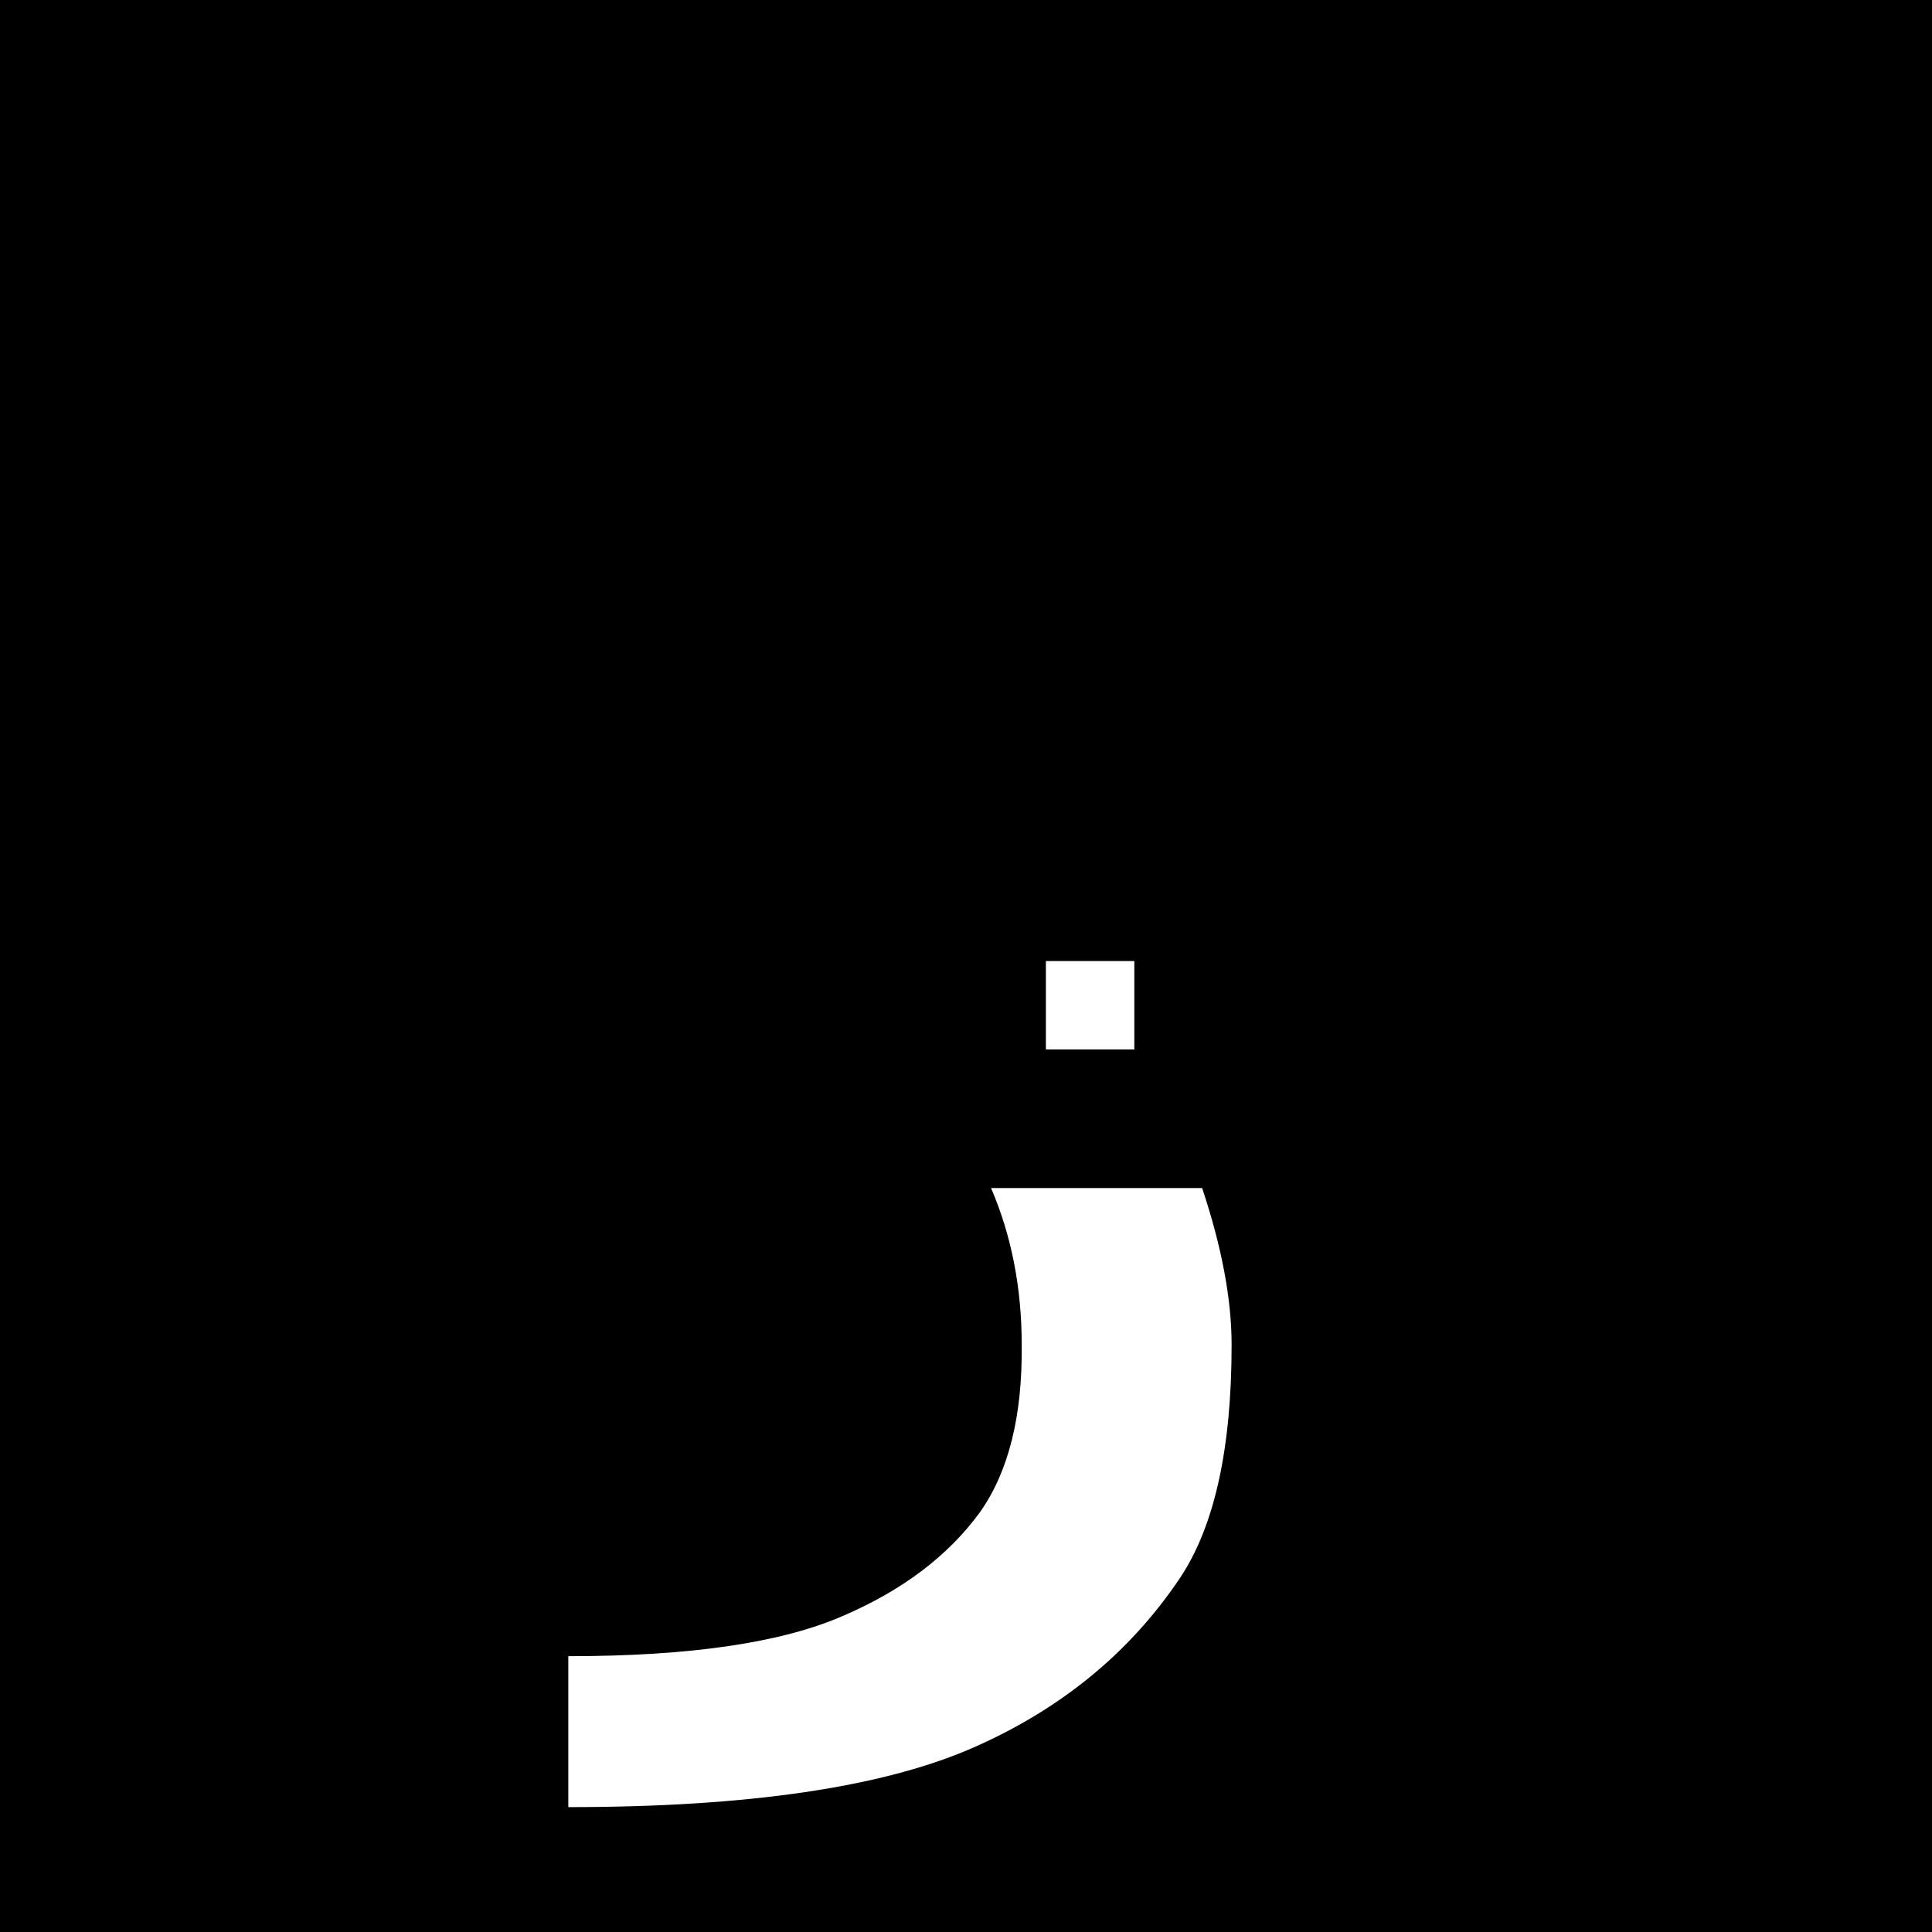
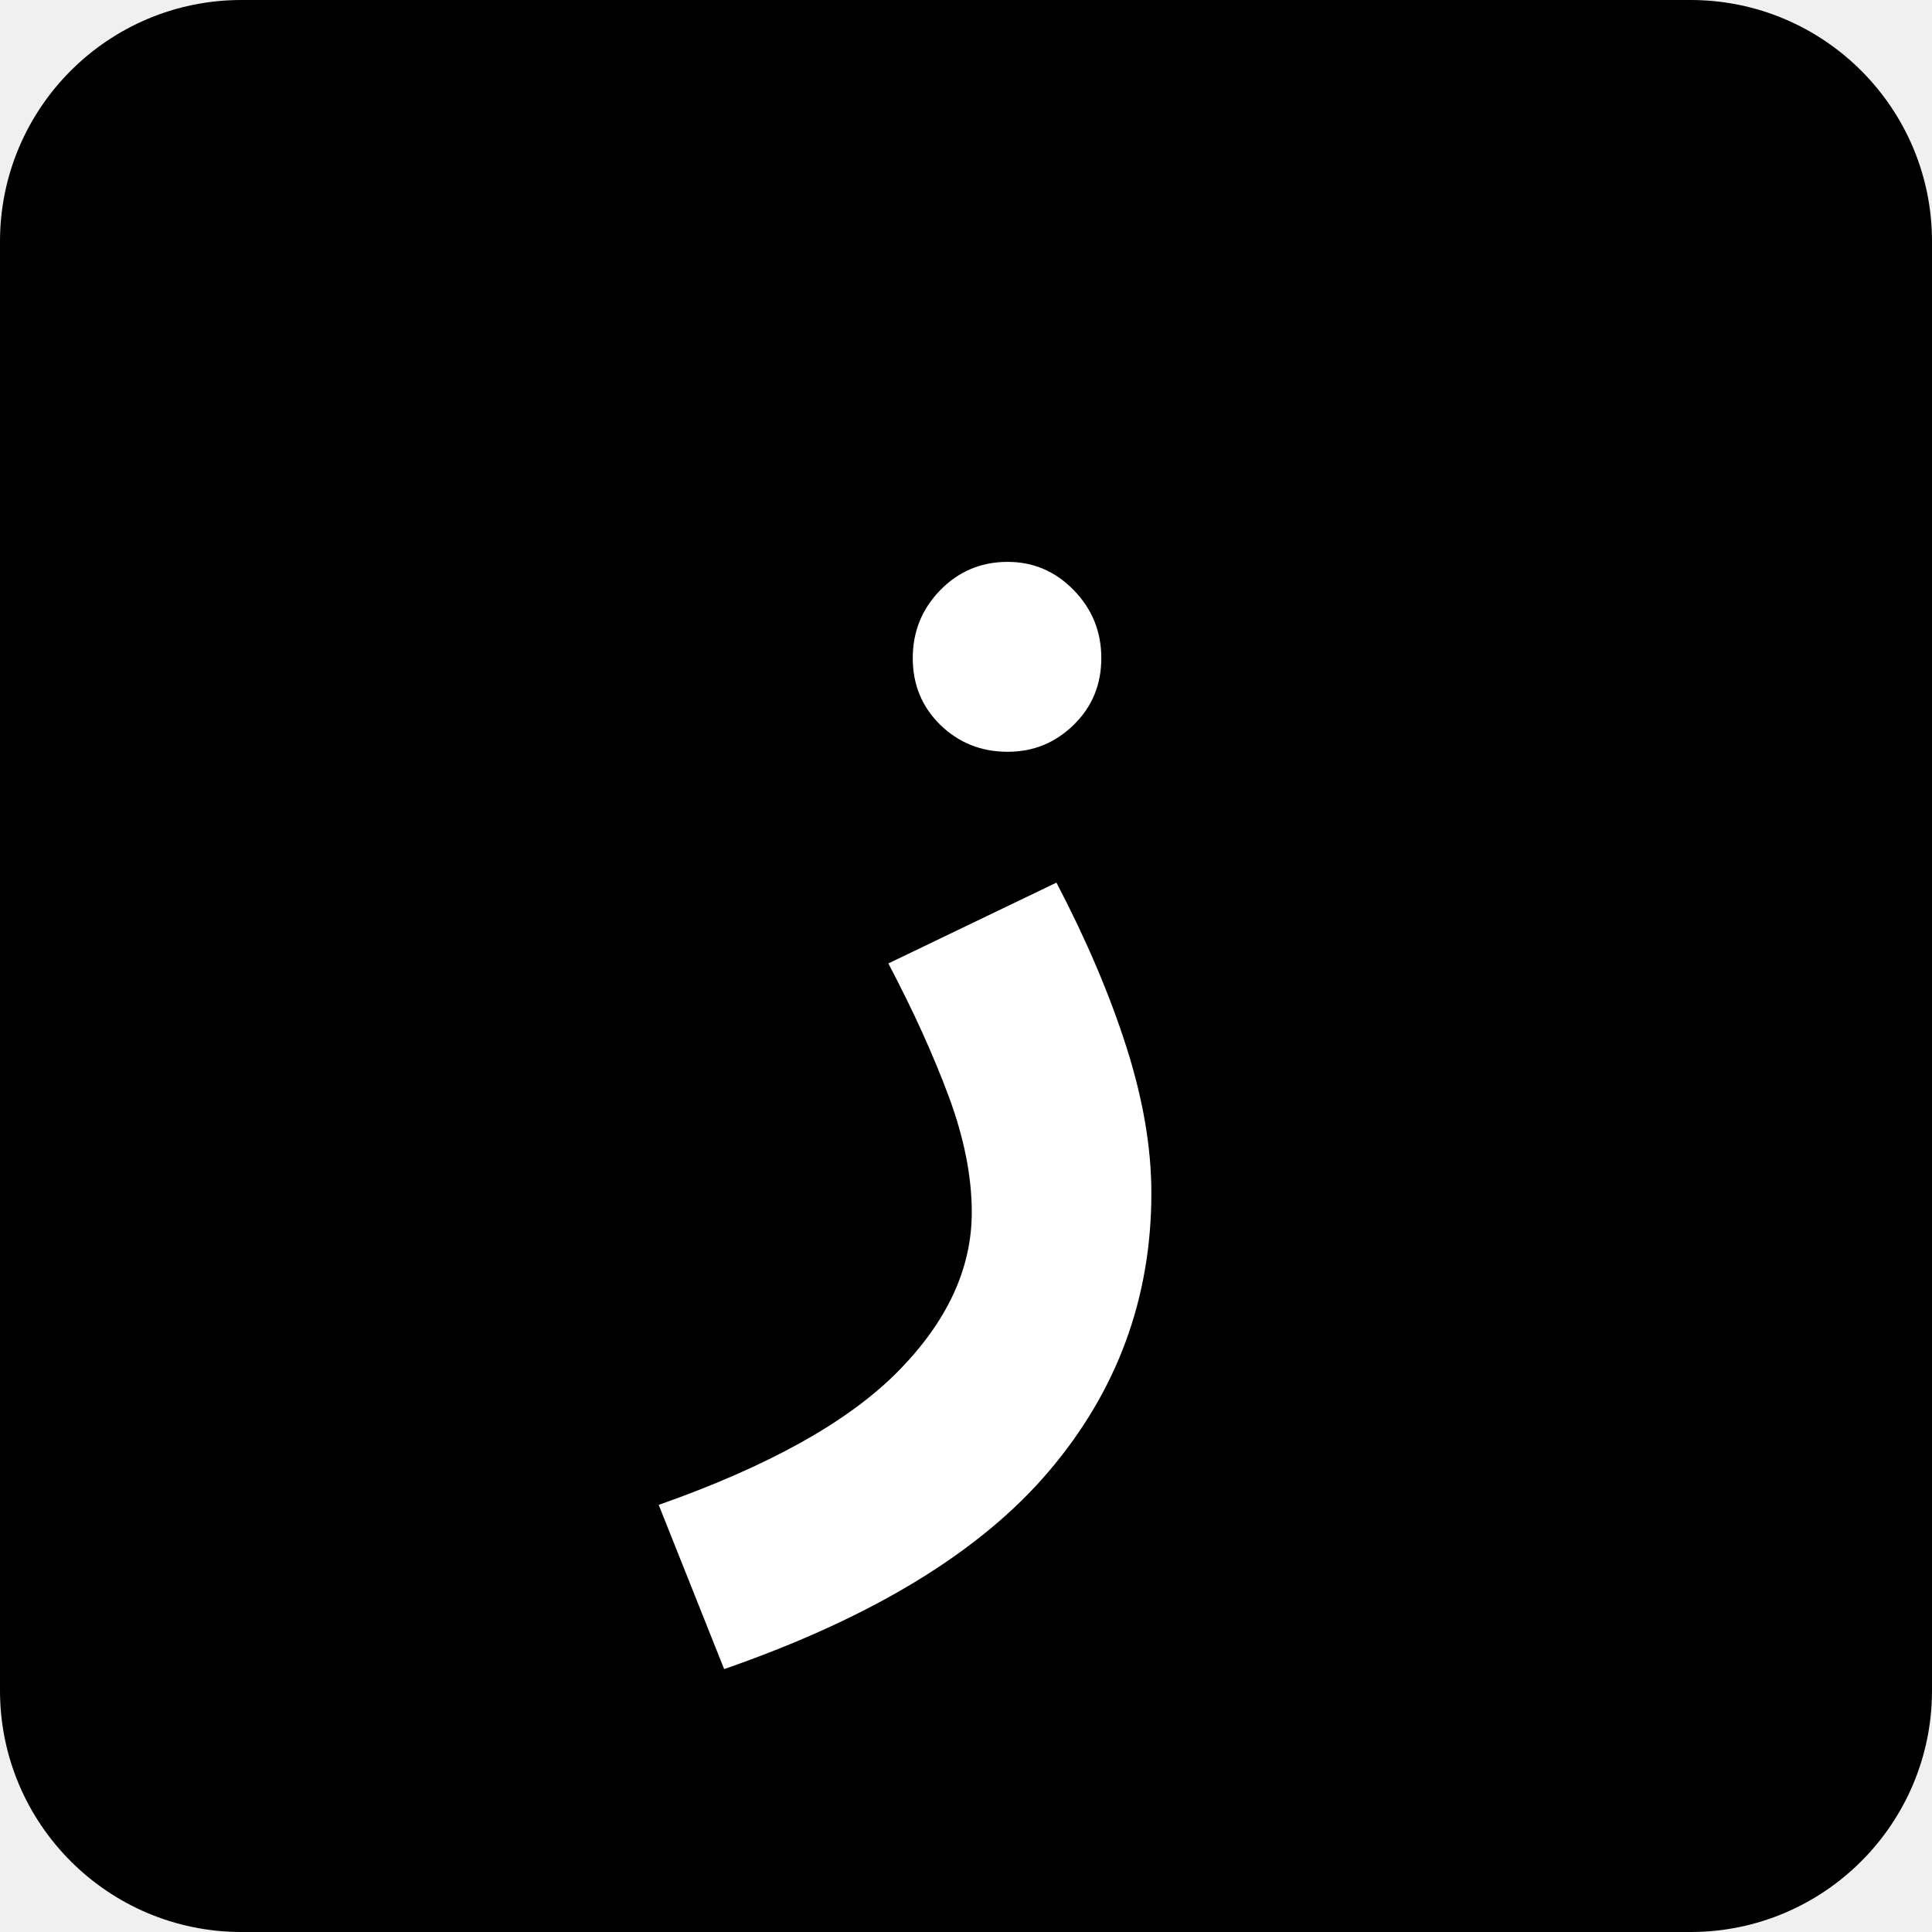
<svg xmlns="http://www.w3.org/2000/svg" viewBox="0 0 512 512" width="512" height="512">
-   <rect width="512" height="512" fill="#000000" />
-   <text x="256" y="290" font-family="Arial, Helvetica, sans-serif" font-size="320" font-weight="bold" fill="#FFFFFF" text-anchor="middle" dominant-baseline="central">ز</text>
+   <rect width="512" height="512" rx="64" fill="#000000" />
+   <text x="256" y="256" font-family="Noto Sans Arabic, Noto Naskh Arabic, DejaVu Sans, sans-serif" font-size="340" font-weight="700" fill="#FFFFFF" text-anchor="middle" dominant-baseline="central">ز</text>
</svg>
